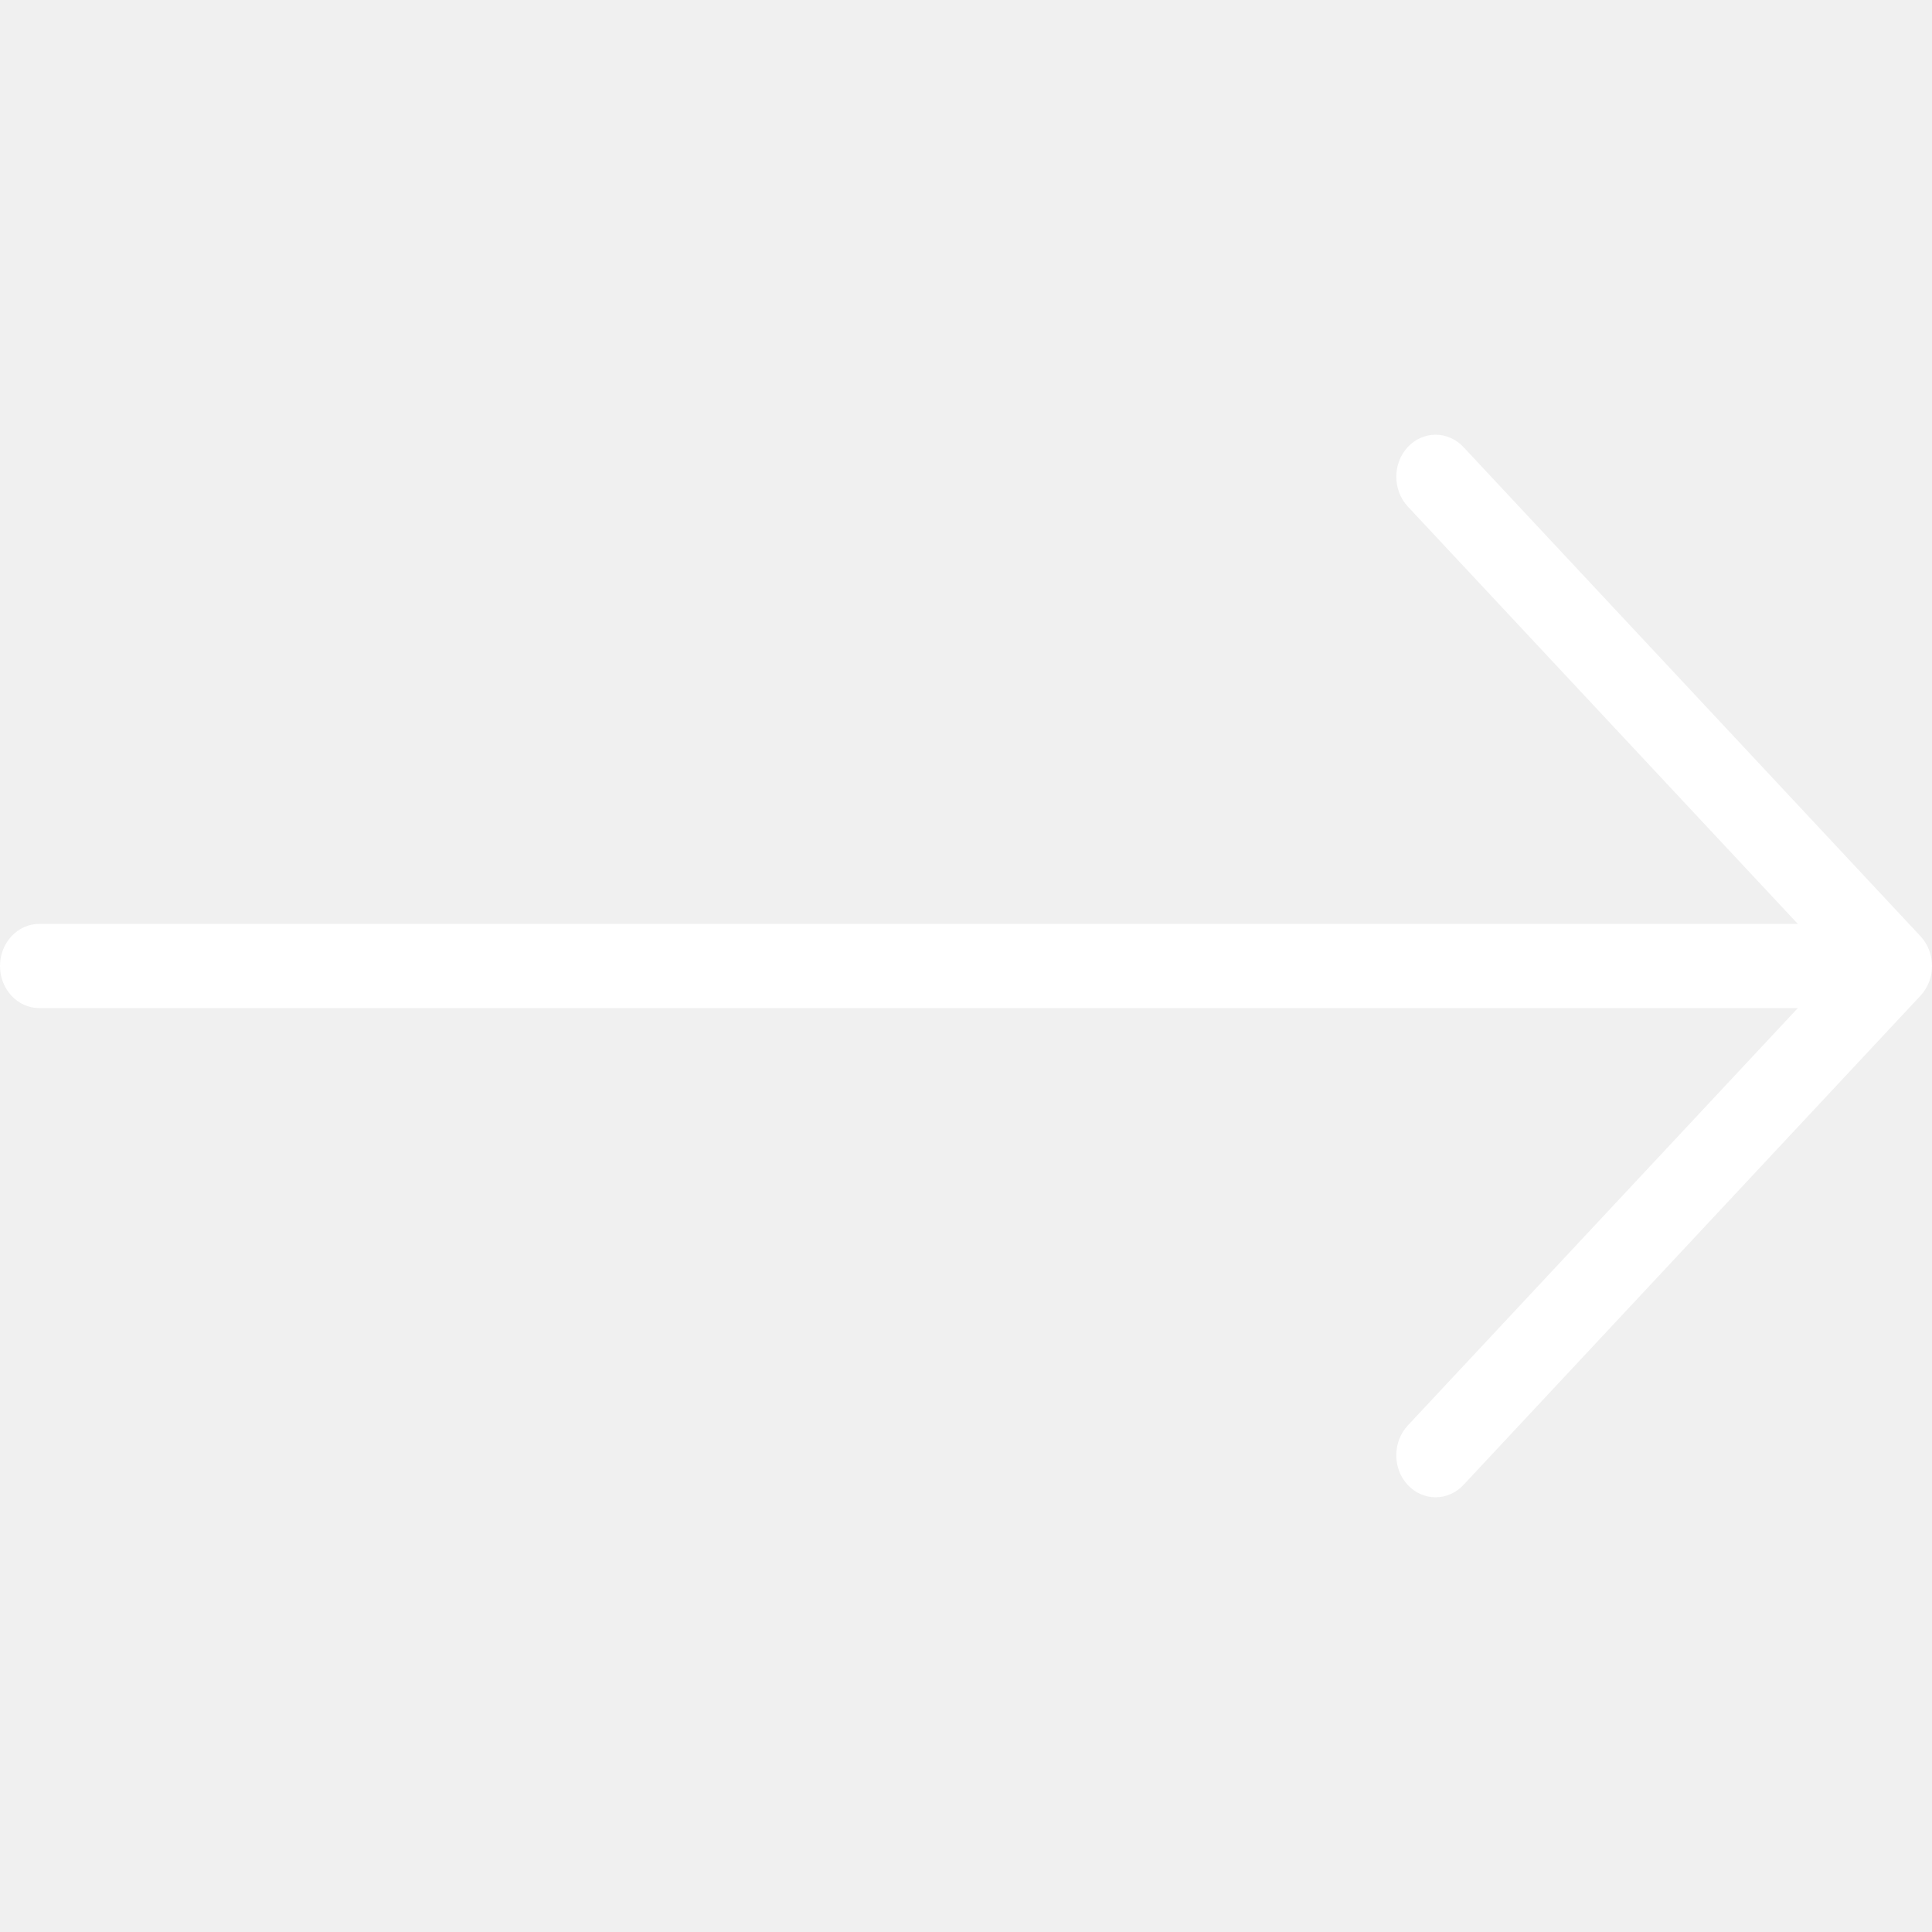
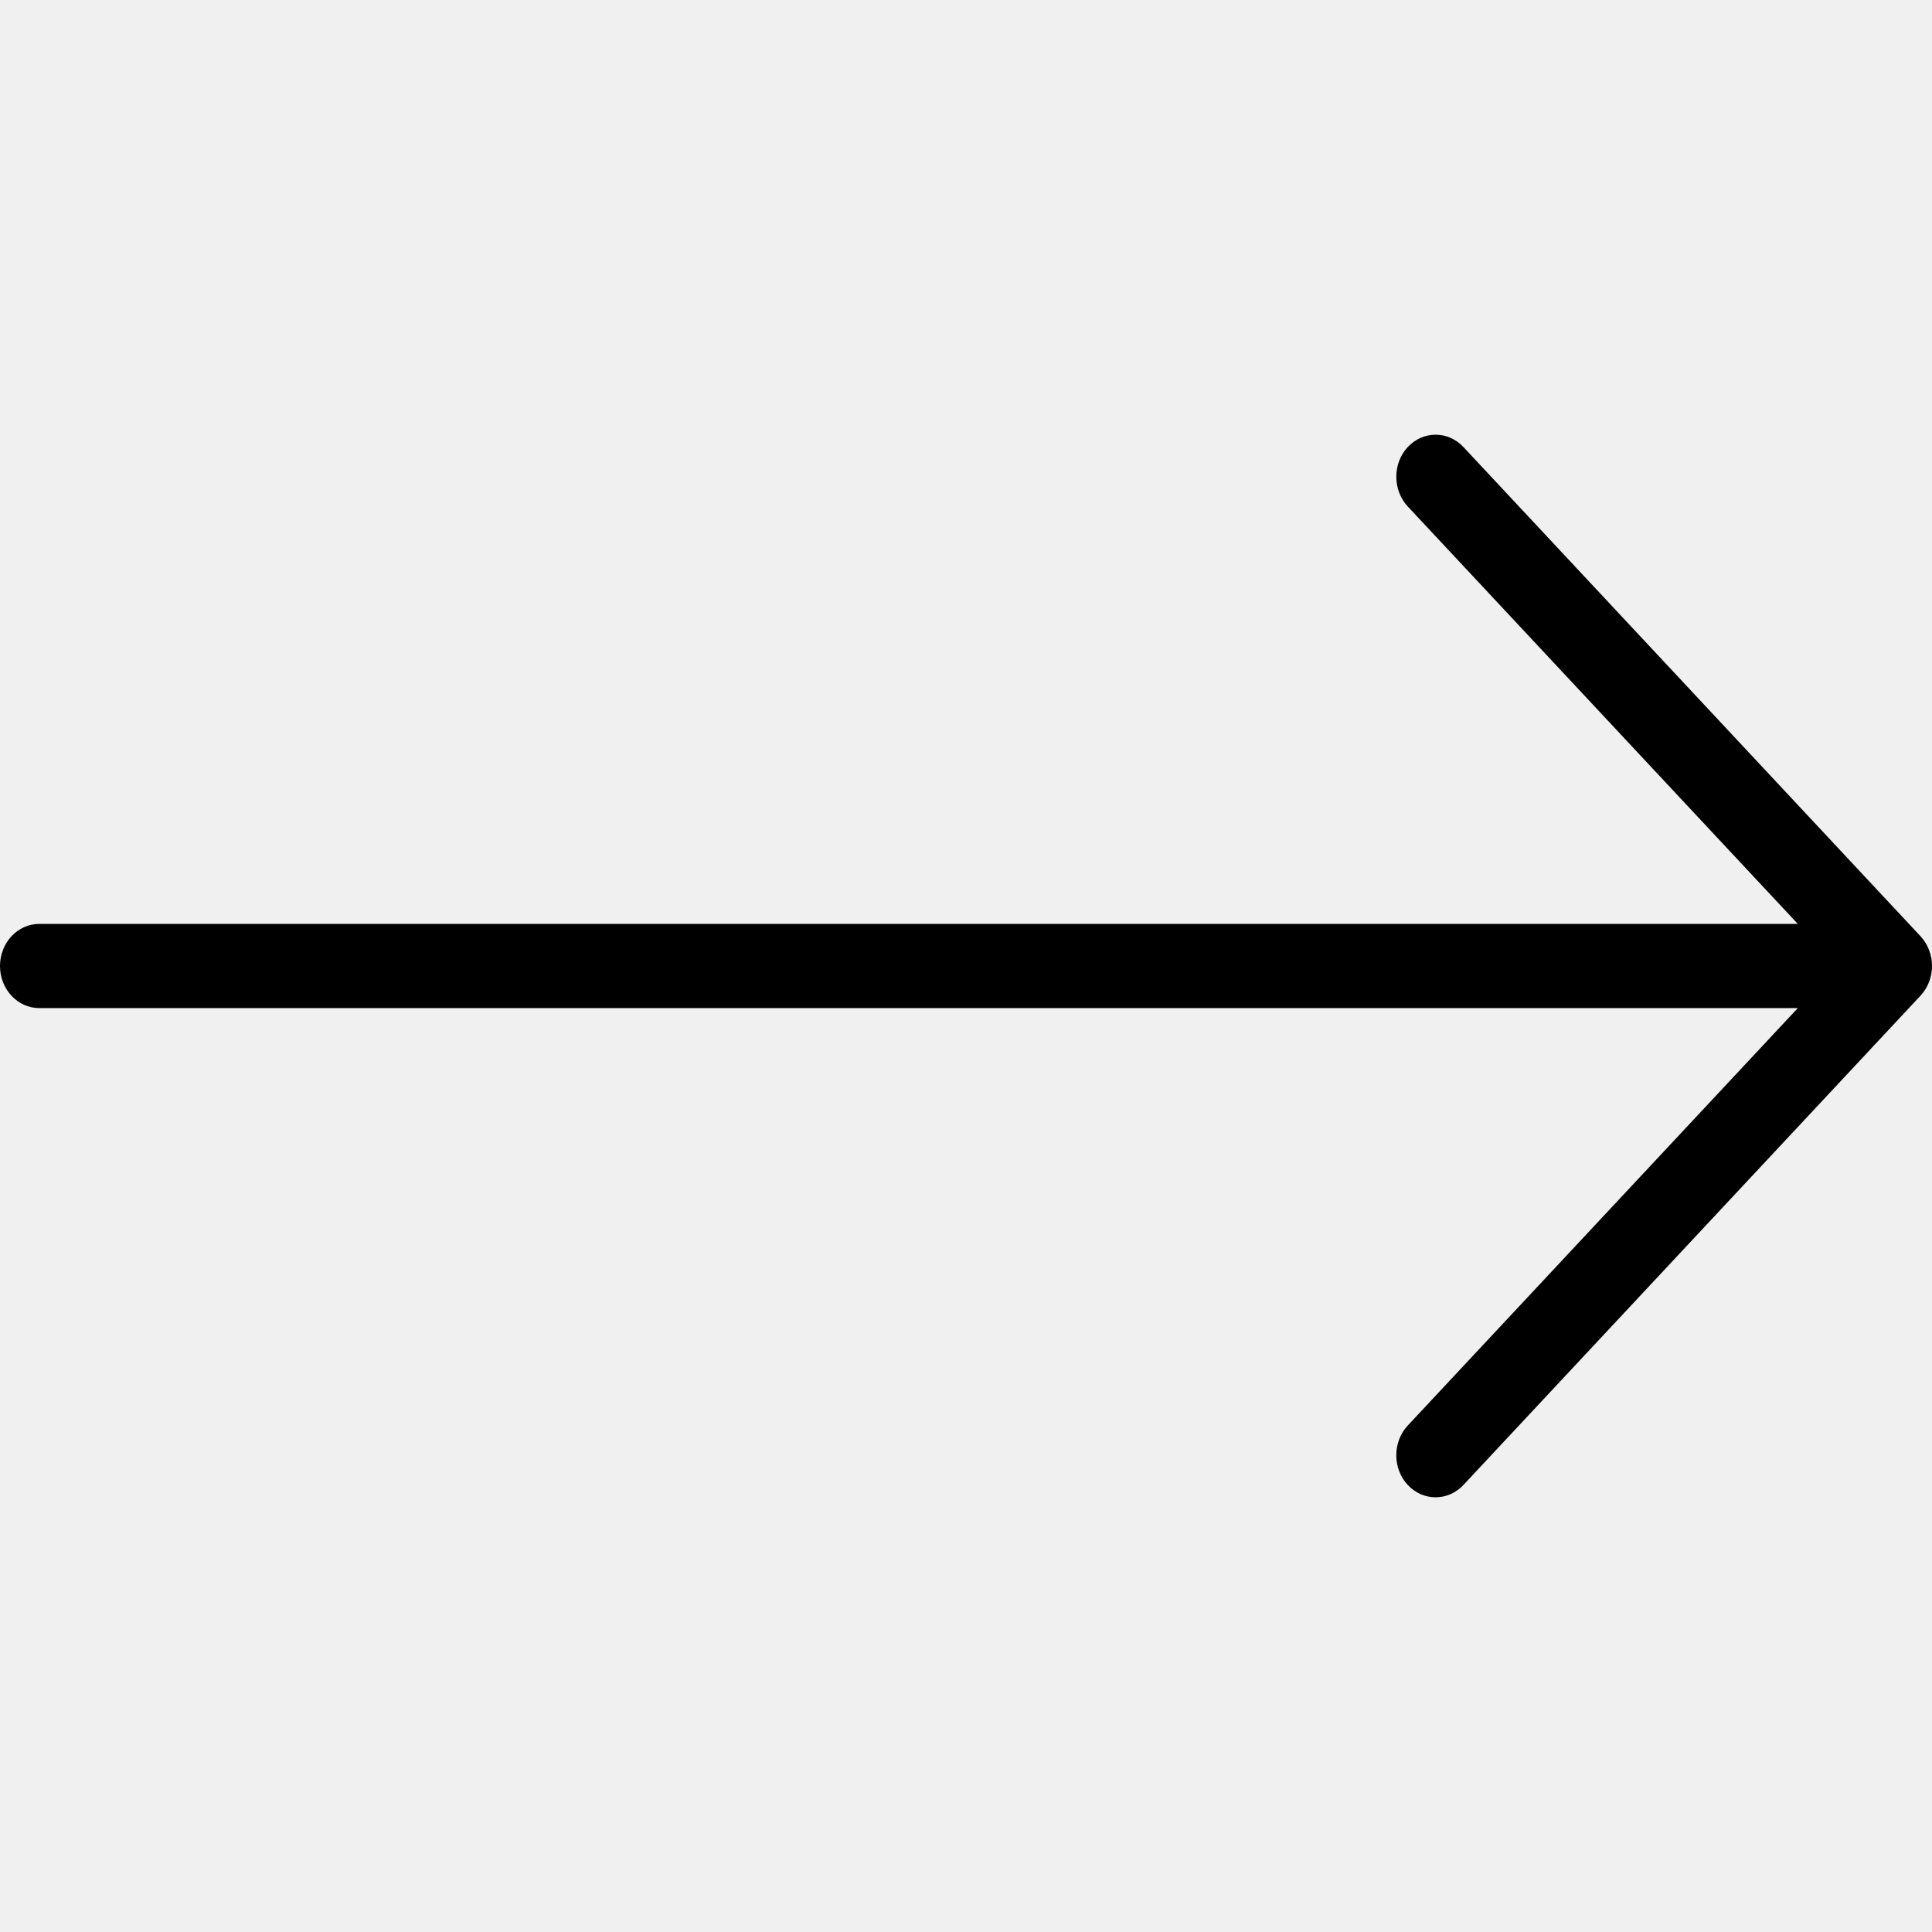
<svg xmlns="http://www.w3.org/2000/svg" width="24" height="24" viewBox="0 0 24 24" fill="none">
-   <path d="M17.488 5.553C17.298 5.757 17.298 6.088 17.488 6.292L22.333 11.477H0.488C0.219 11.477 0 11.711 0 12C0 12.289 0.219 12.523 0.488 12.523H22.333L17.488 17.708C17.298 17.912 17.297 18.243 17.488 18.447C17.679 18.651 17.988 18.651 18.179 18.447L23.857 12.369C23.952 12.267 24 12.134 24 12C24 11.866 23.952 11.732 23.857 11.63L18.179 5.553C17.988 5.349 17.679 5.349 17.488 5.553Z" fill="white" />
+   <path d="M17.488 5.553C17.298 5.757 17.298 6.088 17.488 6.292L22.333 11.477H0.488C0.219 11.477 0 11.711 0 12C0 12.289 0.219 12.523 0.488 12.523H22.333L17.488 17.708C17.298 17.912 17.297 18.243 17.488 18.447C17.679 18.651 17.988 18.651 18.179 18.447L23.857 12.369C23.952 12.267 24 12.134 24 12C24 11.866 23.952 11.732 23.857 11.63L18.179 5.553C17.988 5.349 17.679 5.349 17.488 5.553Z" fill="currentColor" />
</svg>
